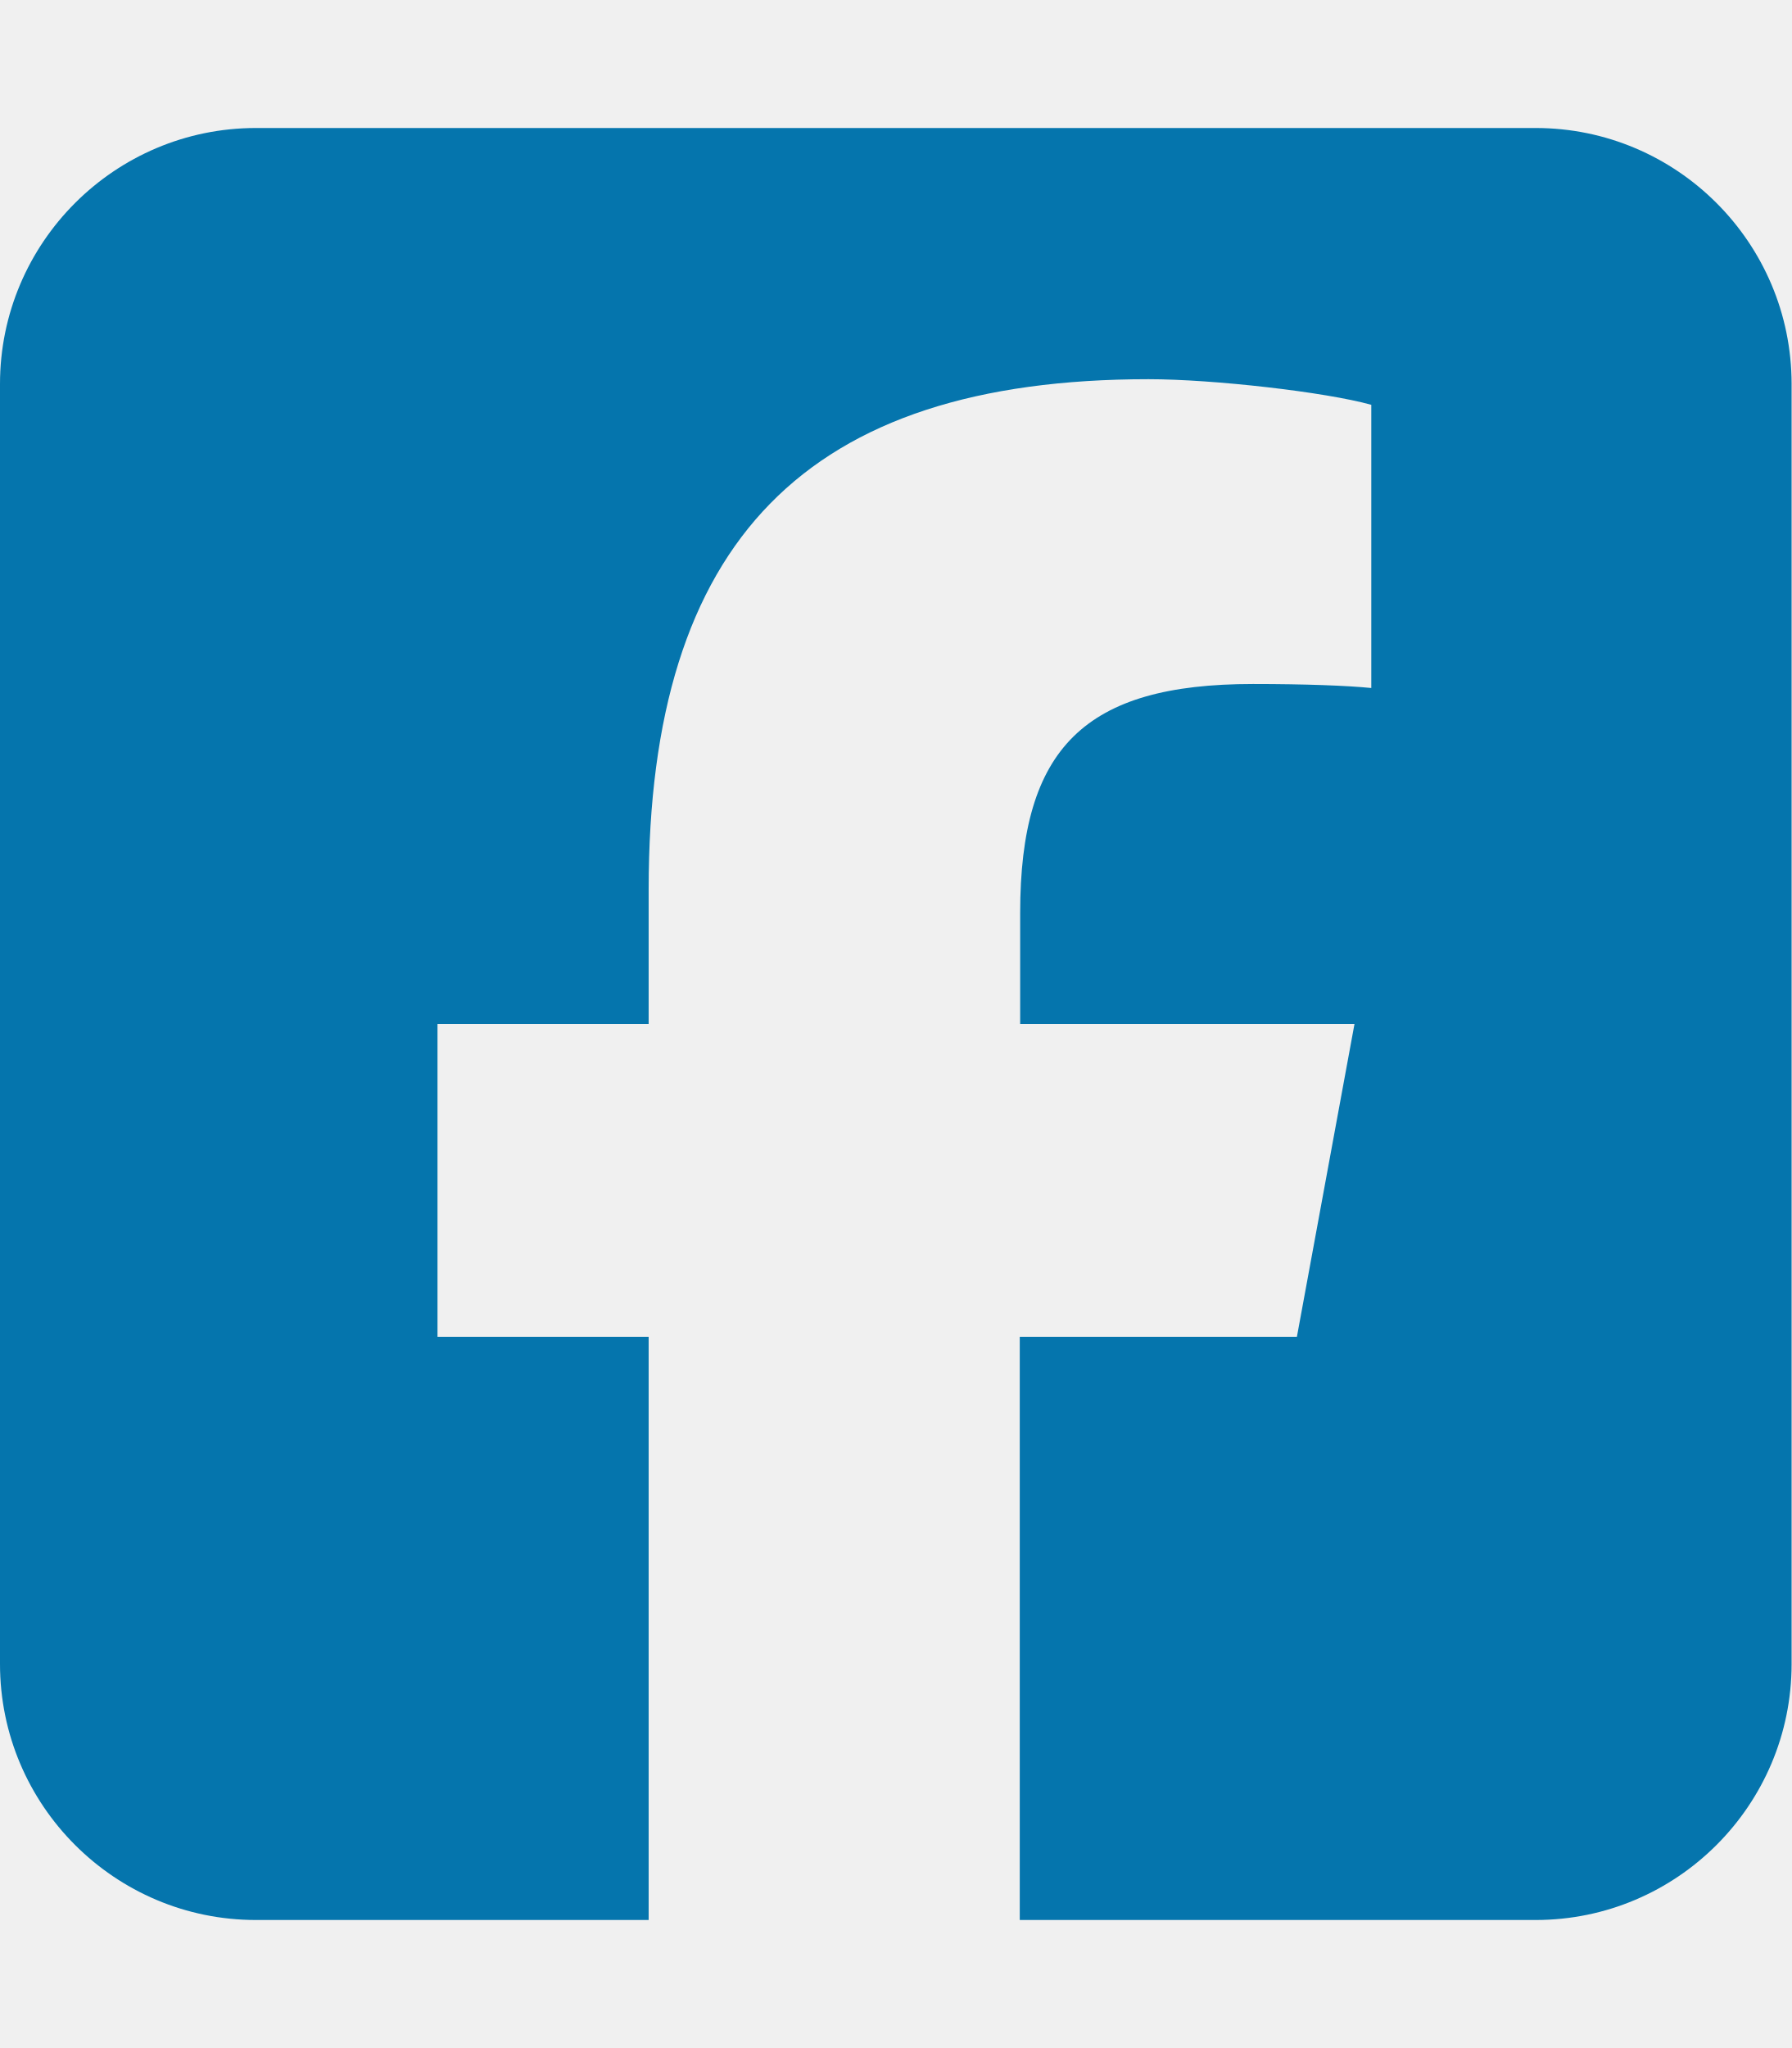
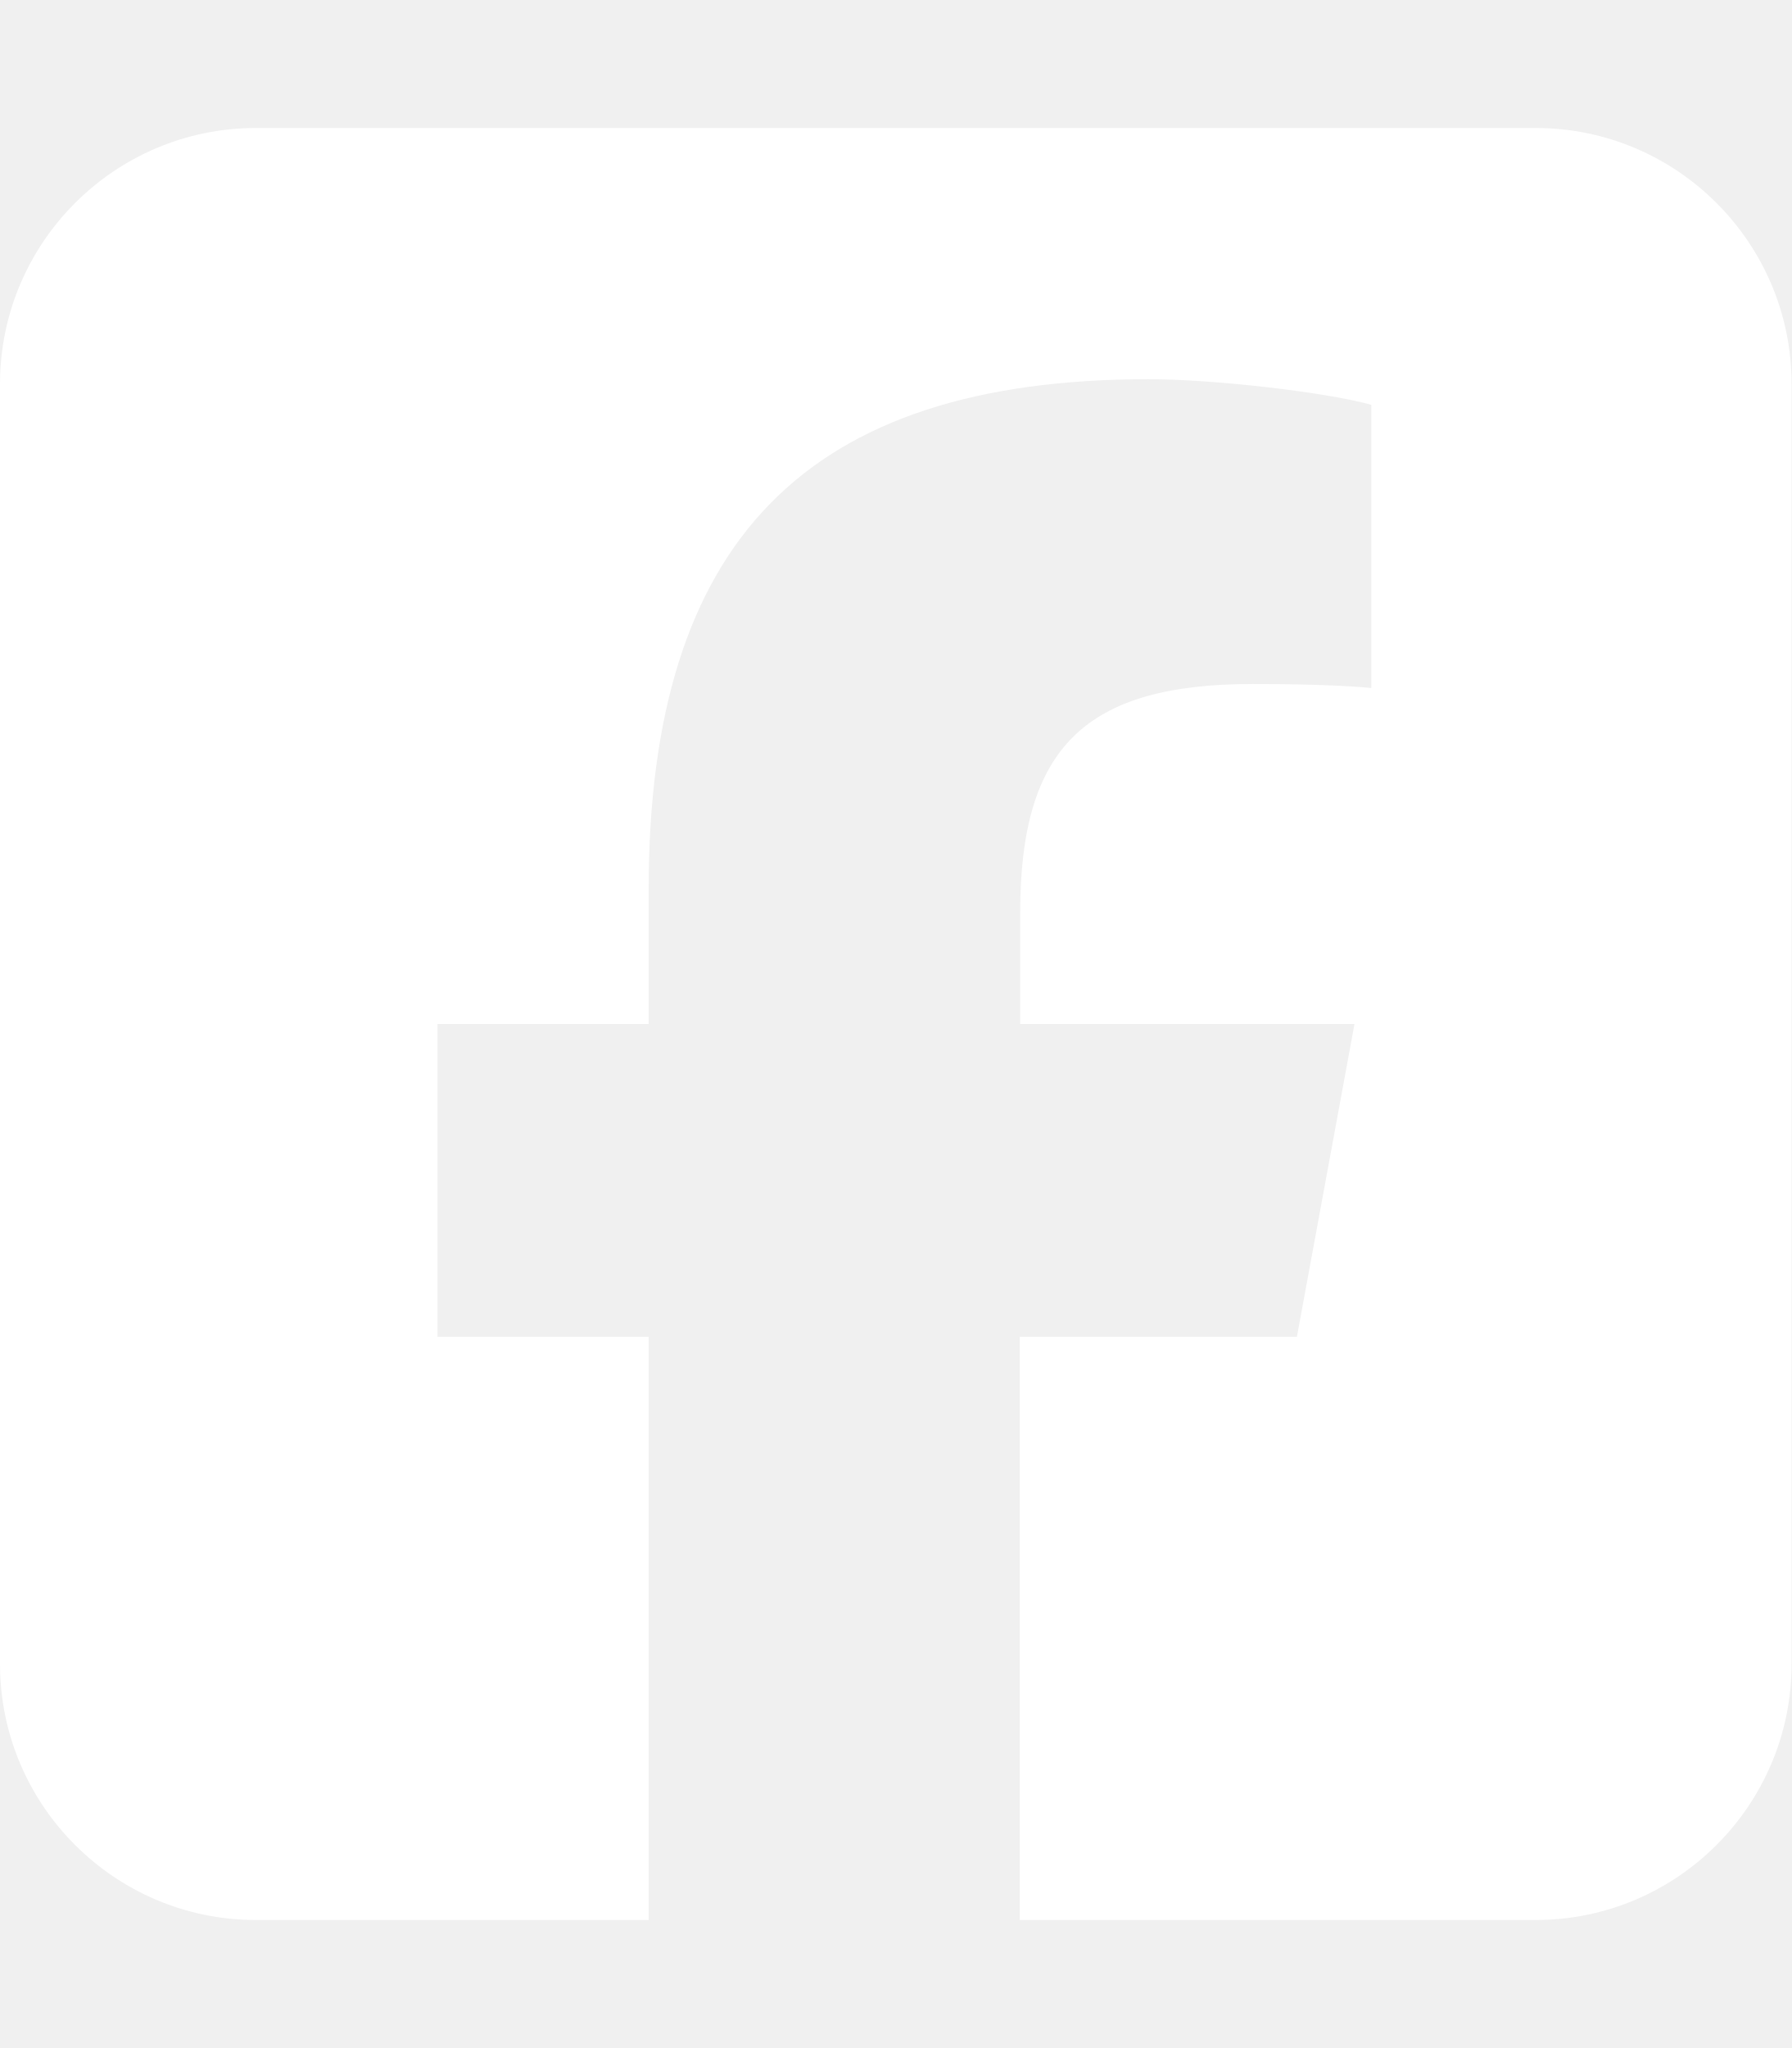
<svg xmlns="http://www.w3.org/2000/svg" viewBox="0 0 448 512">
-   <path fill="#0575ad" d="M64 32C28.7 32 0 60.7 0 96V416c0 35.3 28.7 64 64 64h98.2V334.2H109.4V256h52.8V222.3c0-87.1 39.4-127.5 125-127.5c16.2 0 44.2 3.2 55.7 6.4V172c-6-.6-16.5-1-29.6-1c-42 0-58.2 15.9-58.2 57.2V256h83.6l-14.4 78.2H255V480H384c35.3 0 64-28.7 64-64V96c0-35.3-28.7-64-64-64H64z" />
+   <path fill="#ffffff" d="M64 32C28.7 32 0 60.7 0 96V416c0 35.3 28.7 64 64 64h98.2V334.2H109.4V256h52.8V222.3c0-87.1 39.4-127.5 125-127.5c16.2 0 44.2 3.2 55.7 6.4V172c-6-.6-16.5-1-29.6-1c-42 0-58.2 15.9-58.2 57.2V256h83.6l-14.4 78.2H255V480H384c35.3 0 64-28.7 64-64V96c0-35.3-28.7-64-64-64H64z" />
</svg>
